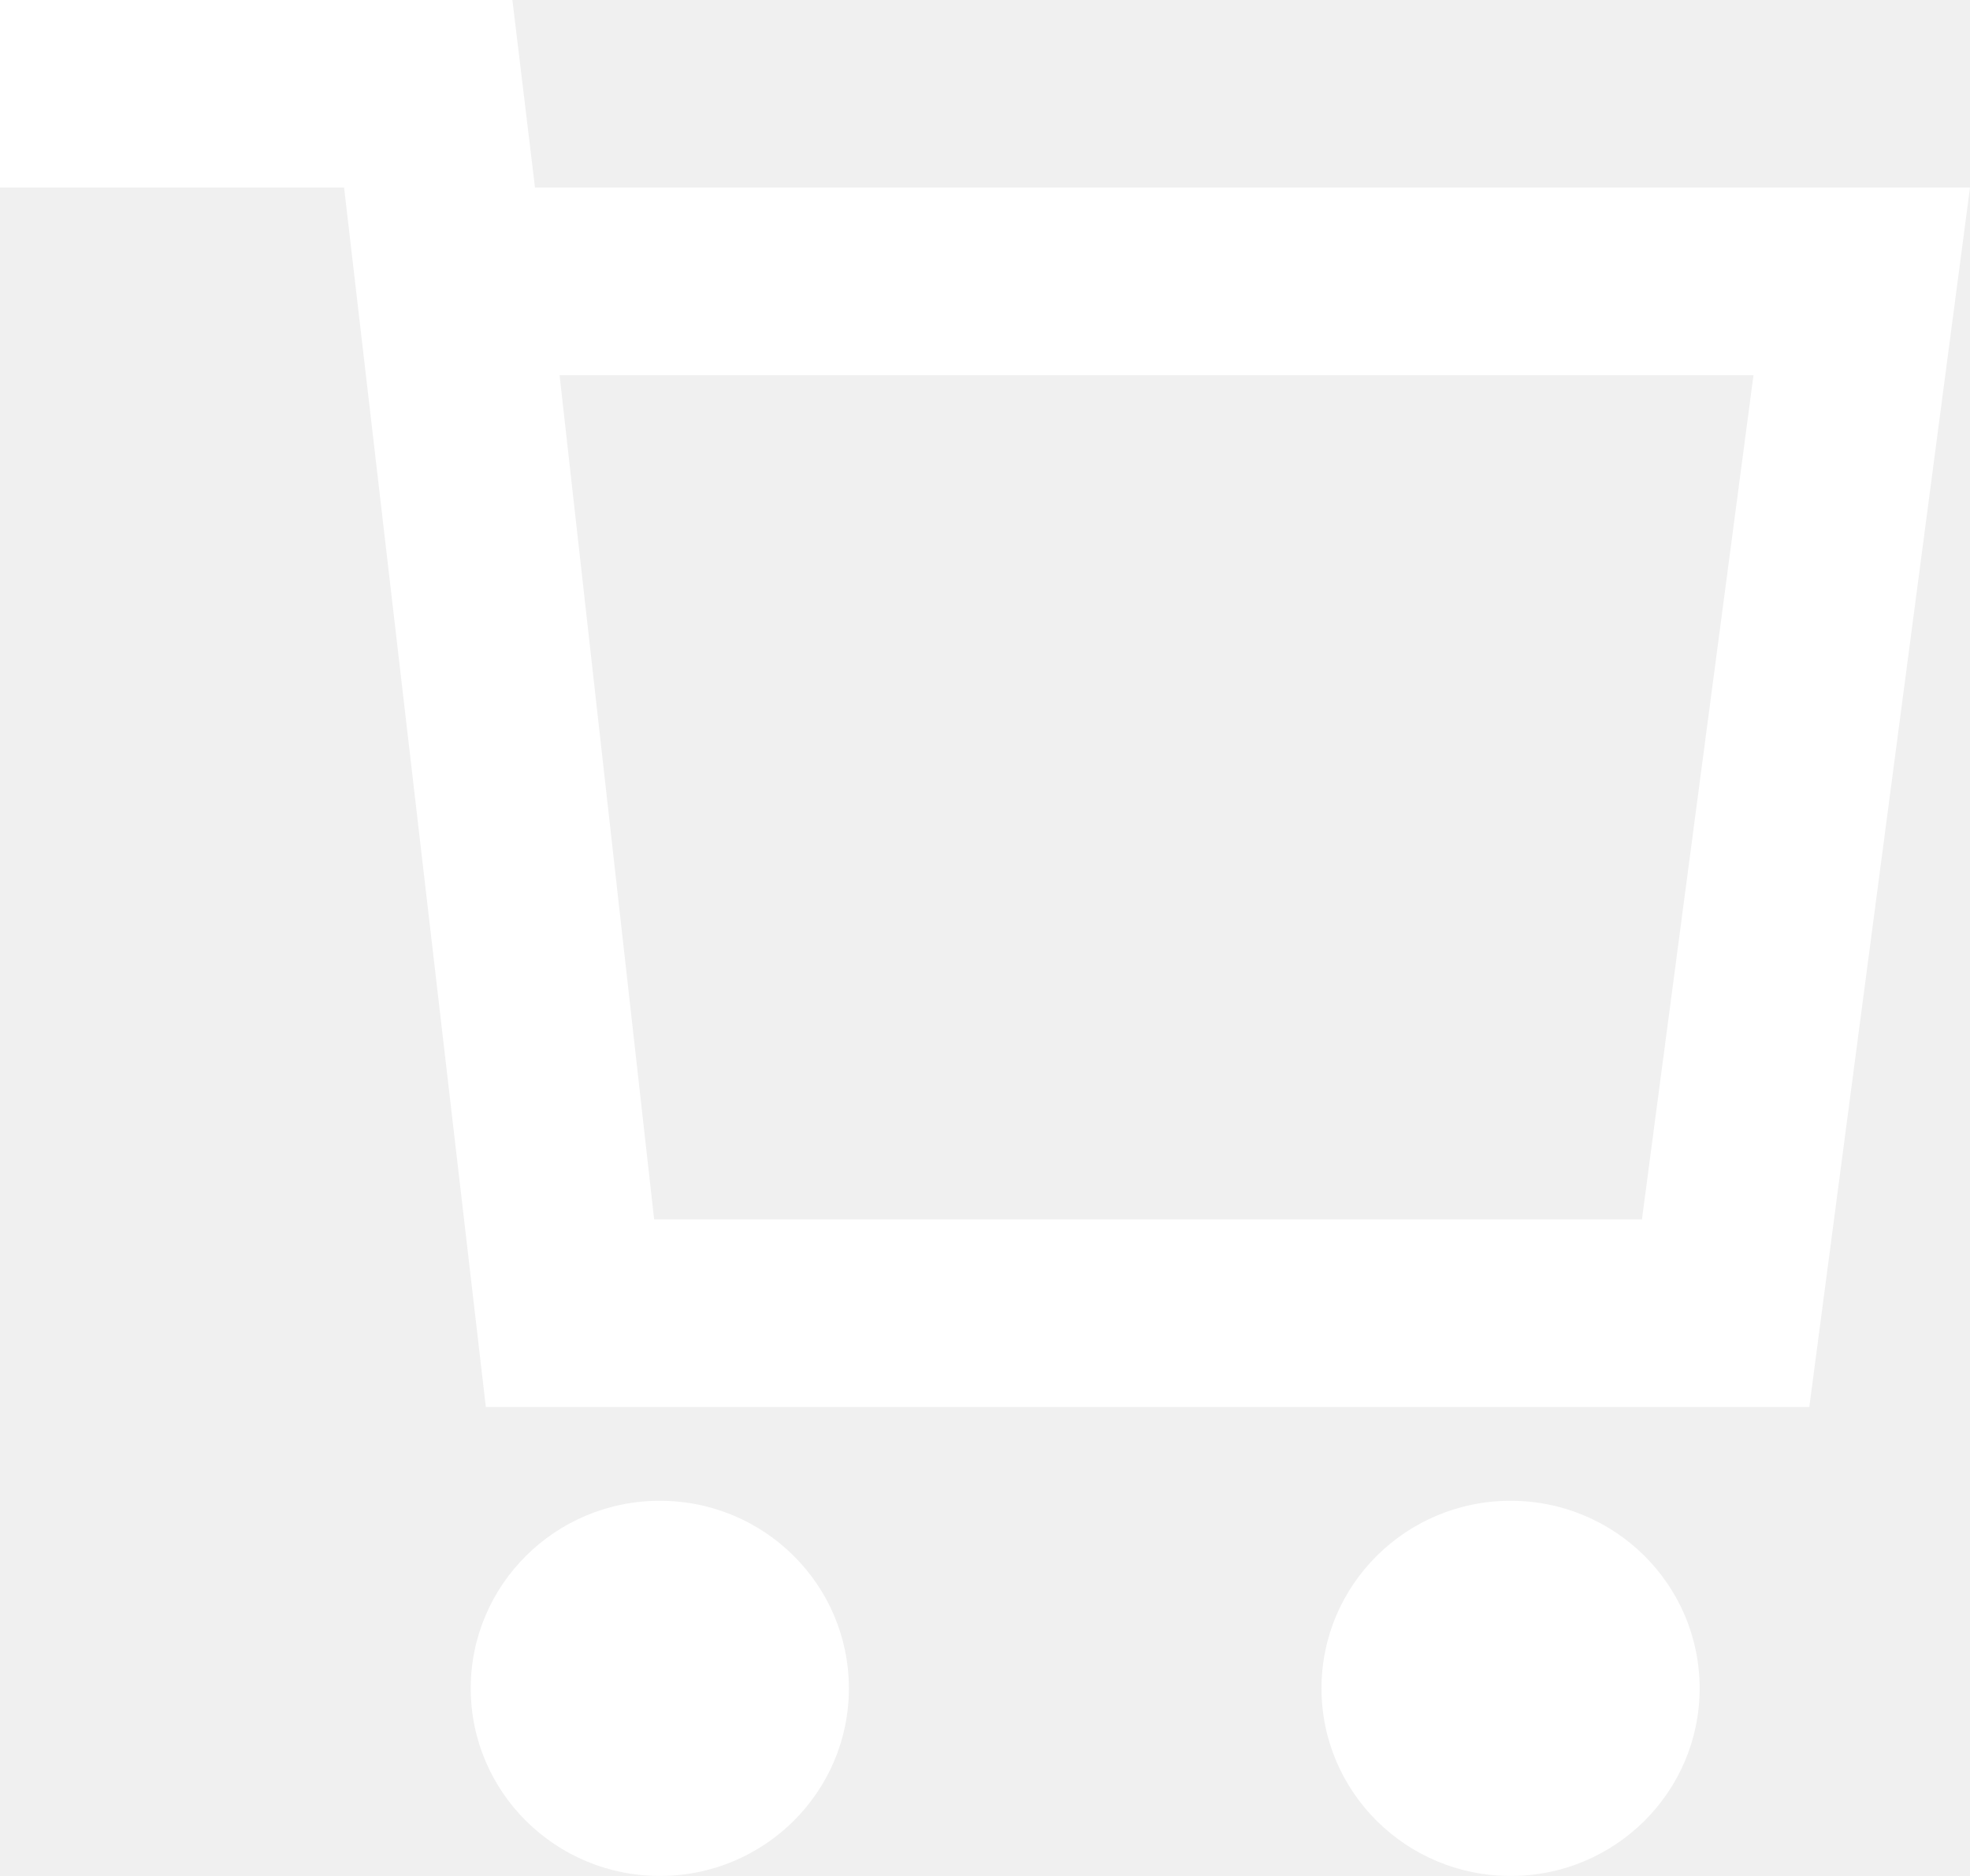
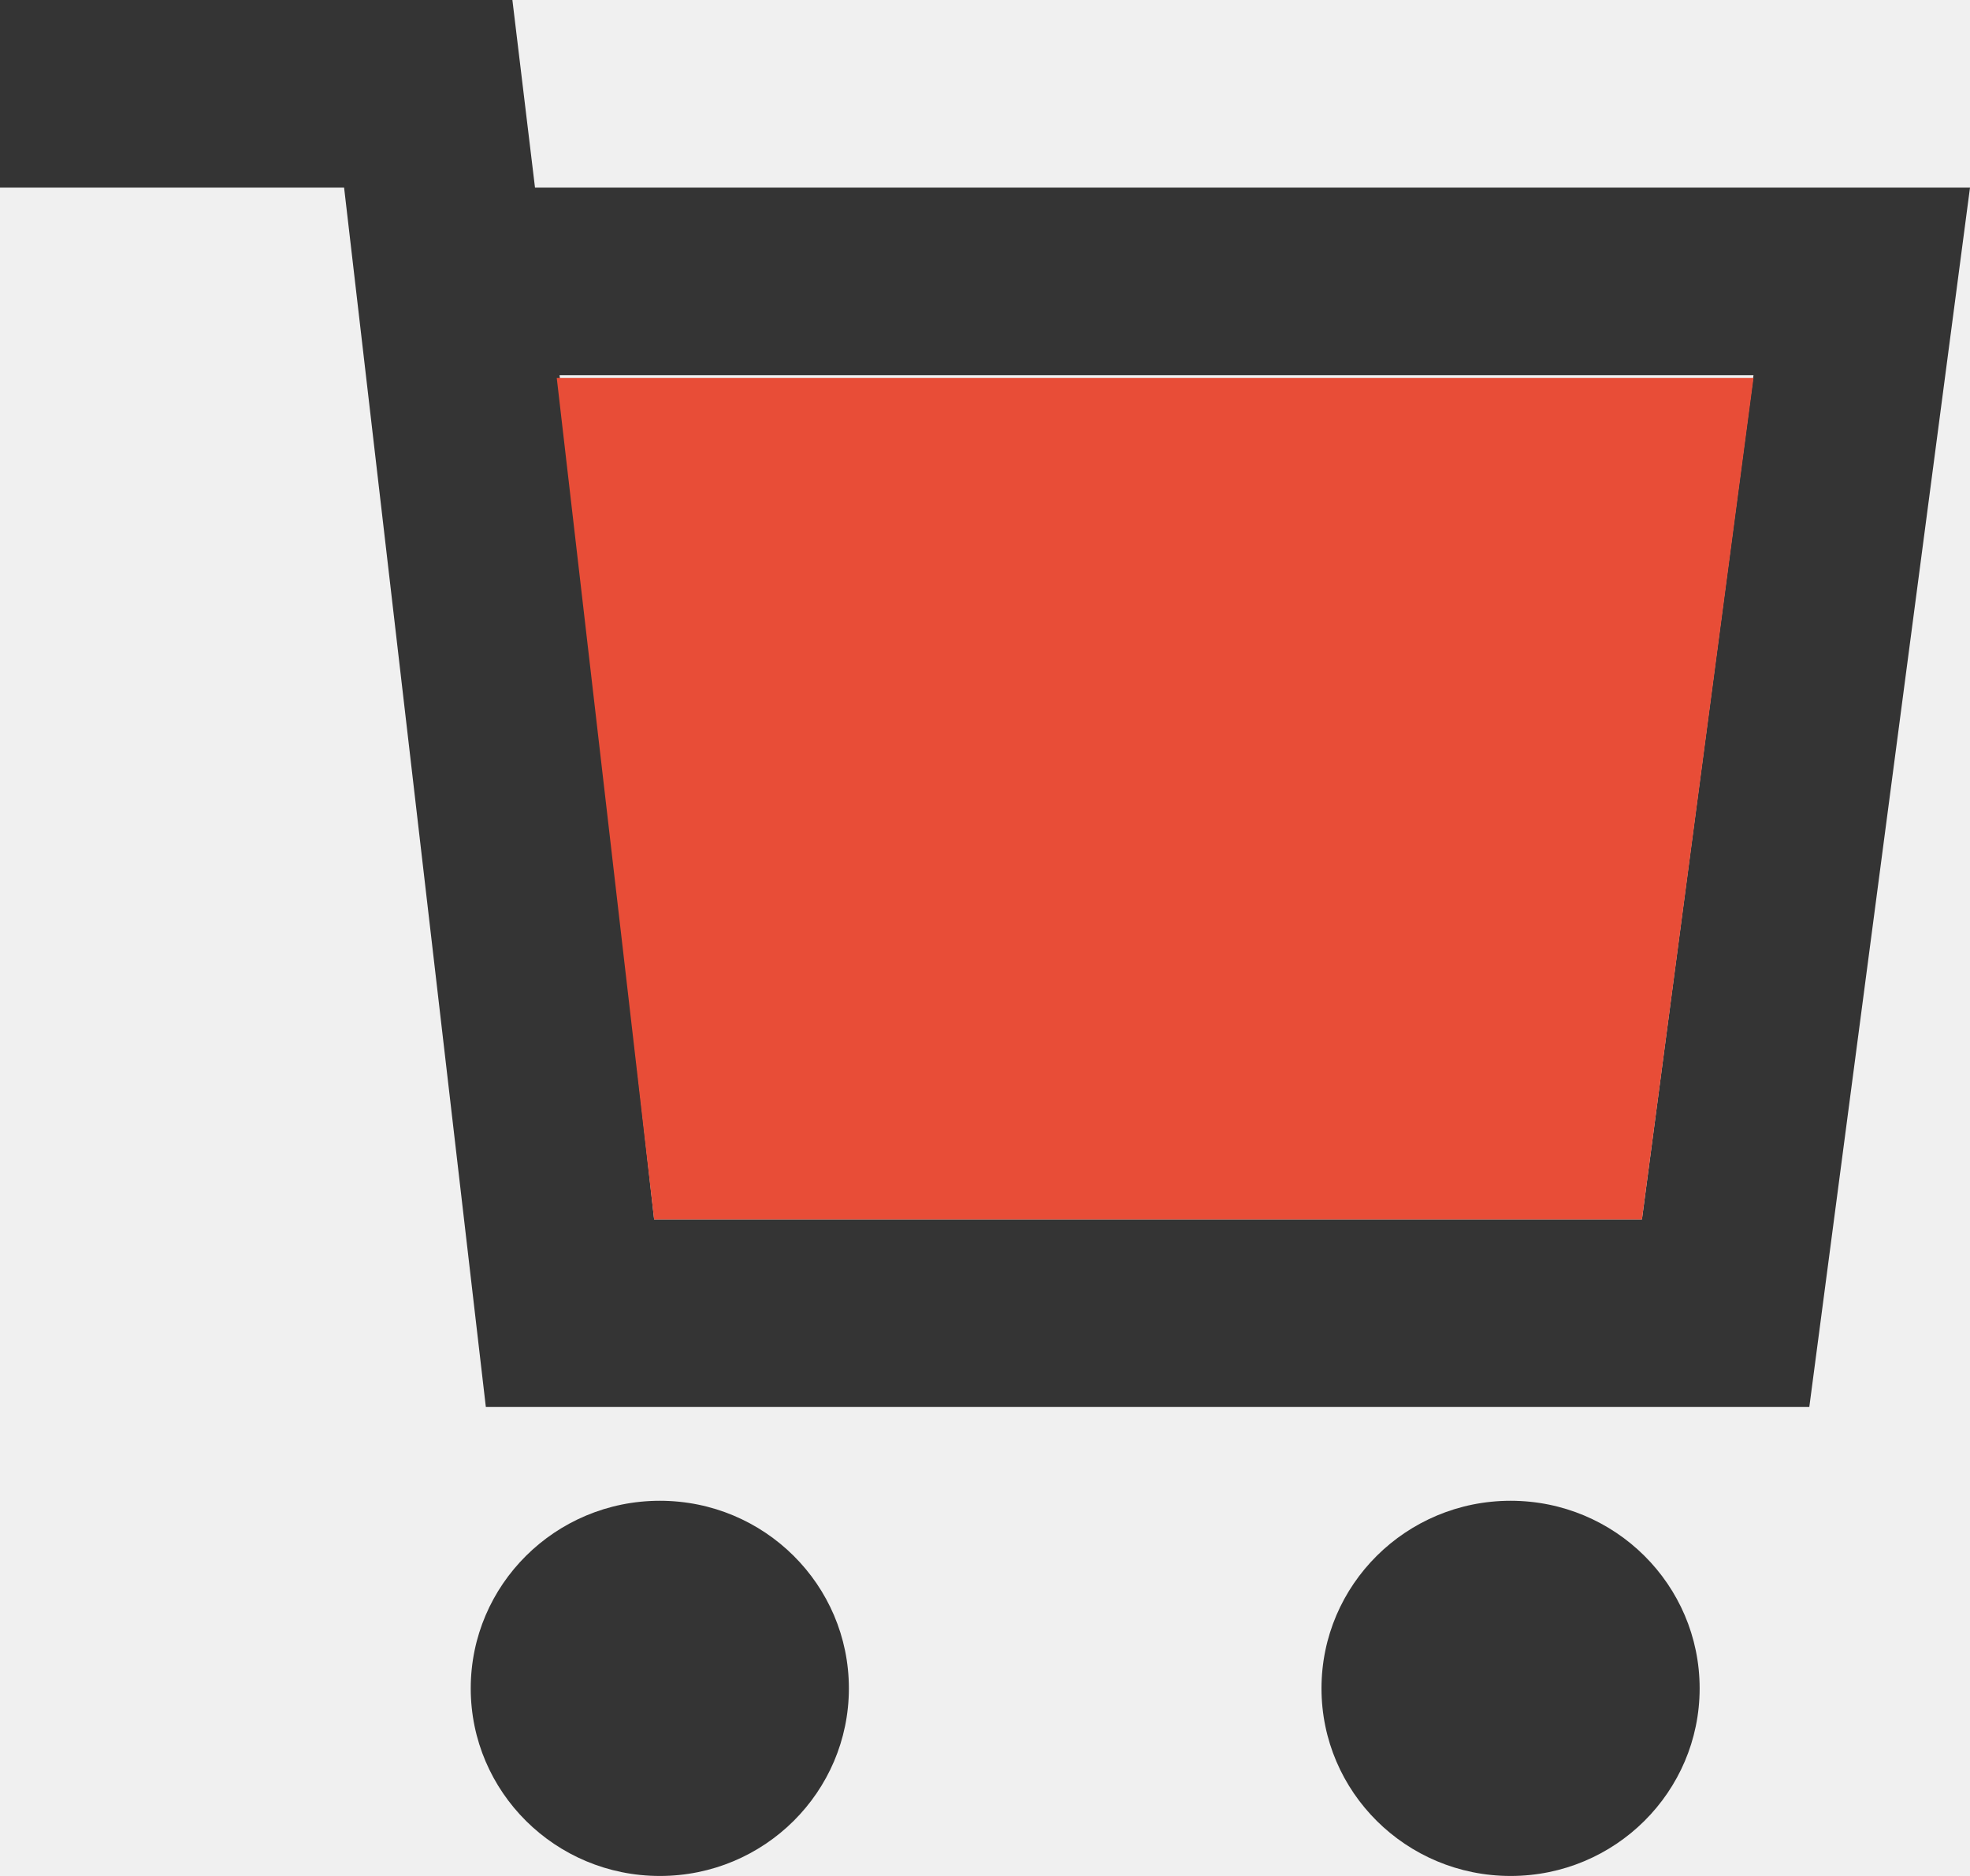
<svg xmlns="http://www.w3.org/2000/svg" width="21" height="20" viewBox="0 0 21 20" fill="none">
-   <path d="M5.703 2L5.462 0H0V2H3.668L5.179 15H19.287L21 2H5.703ZM17.503 13H6.973L5.965 4H18.692L17.503 13Z" fill="white" />
-   <path d="M7.034 20C8.147 20 9.049 19.105 9.049 18C9.049 16.895 8.147 16 7.034 16C5.921 16 5.018 16.895 5.018 18C5.018 19.105 5.921 20 7.034 20Z" fill="white" />
-   <path d="M16.103 20C17.216 20 18.118 19.105 18.118 18C18.118 16.895 17.216 16 16.103 16C14.99 16 14.087 16.895 14.087 18C14.087 19.105 14.99 20 16.103 20Z" fill="white" />
+   <path d="M7.034 20C8.147 20 9.049 19.105 9.049 18C9.049 16.895 8.147 16 7.034 16C5.921 16 5.018 16.895 5.018 18C5.018 19.105 5.921 20 7.034 20Z" fill="#343434" />
+   <path d="M16.103 20C17.216 20 18.118 19.105 18.118 18C18.118 16.895 17.216 16 16.103 16C14.99 16 14.087 16.895 14.087 18C14.087 19.105 14.99 20 16.103 20Z" fill="#343434" />
+   <path d="M5.703 2L5.462 0H0V2H3.668L5.179 15H19.287L21 2H5.703ZM17.503 13H6.973L5.965 4H18.692L17.503 13Z" fill="#343434" />
+   <path d="M5.935 4.03L6.973 13H17.503L18.692 4.03H5.935Z" fill="#E84D37" />
</svg>
